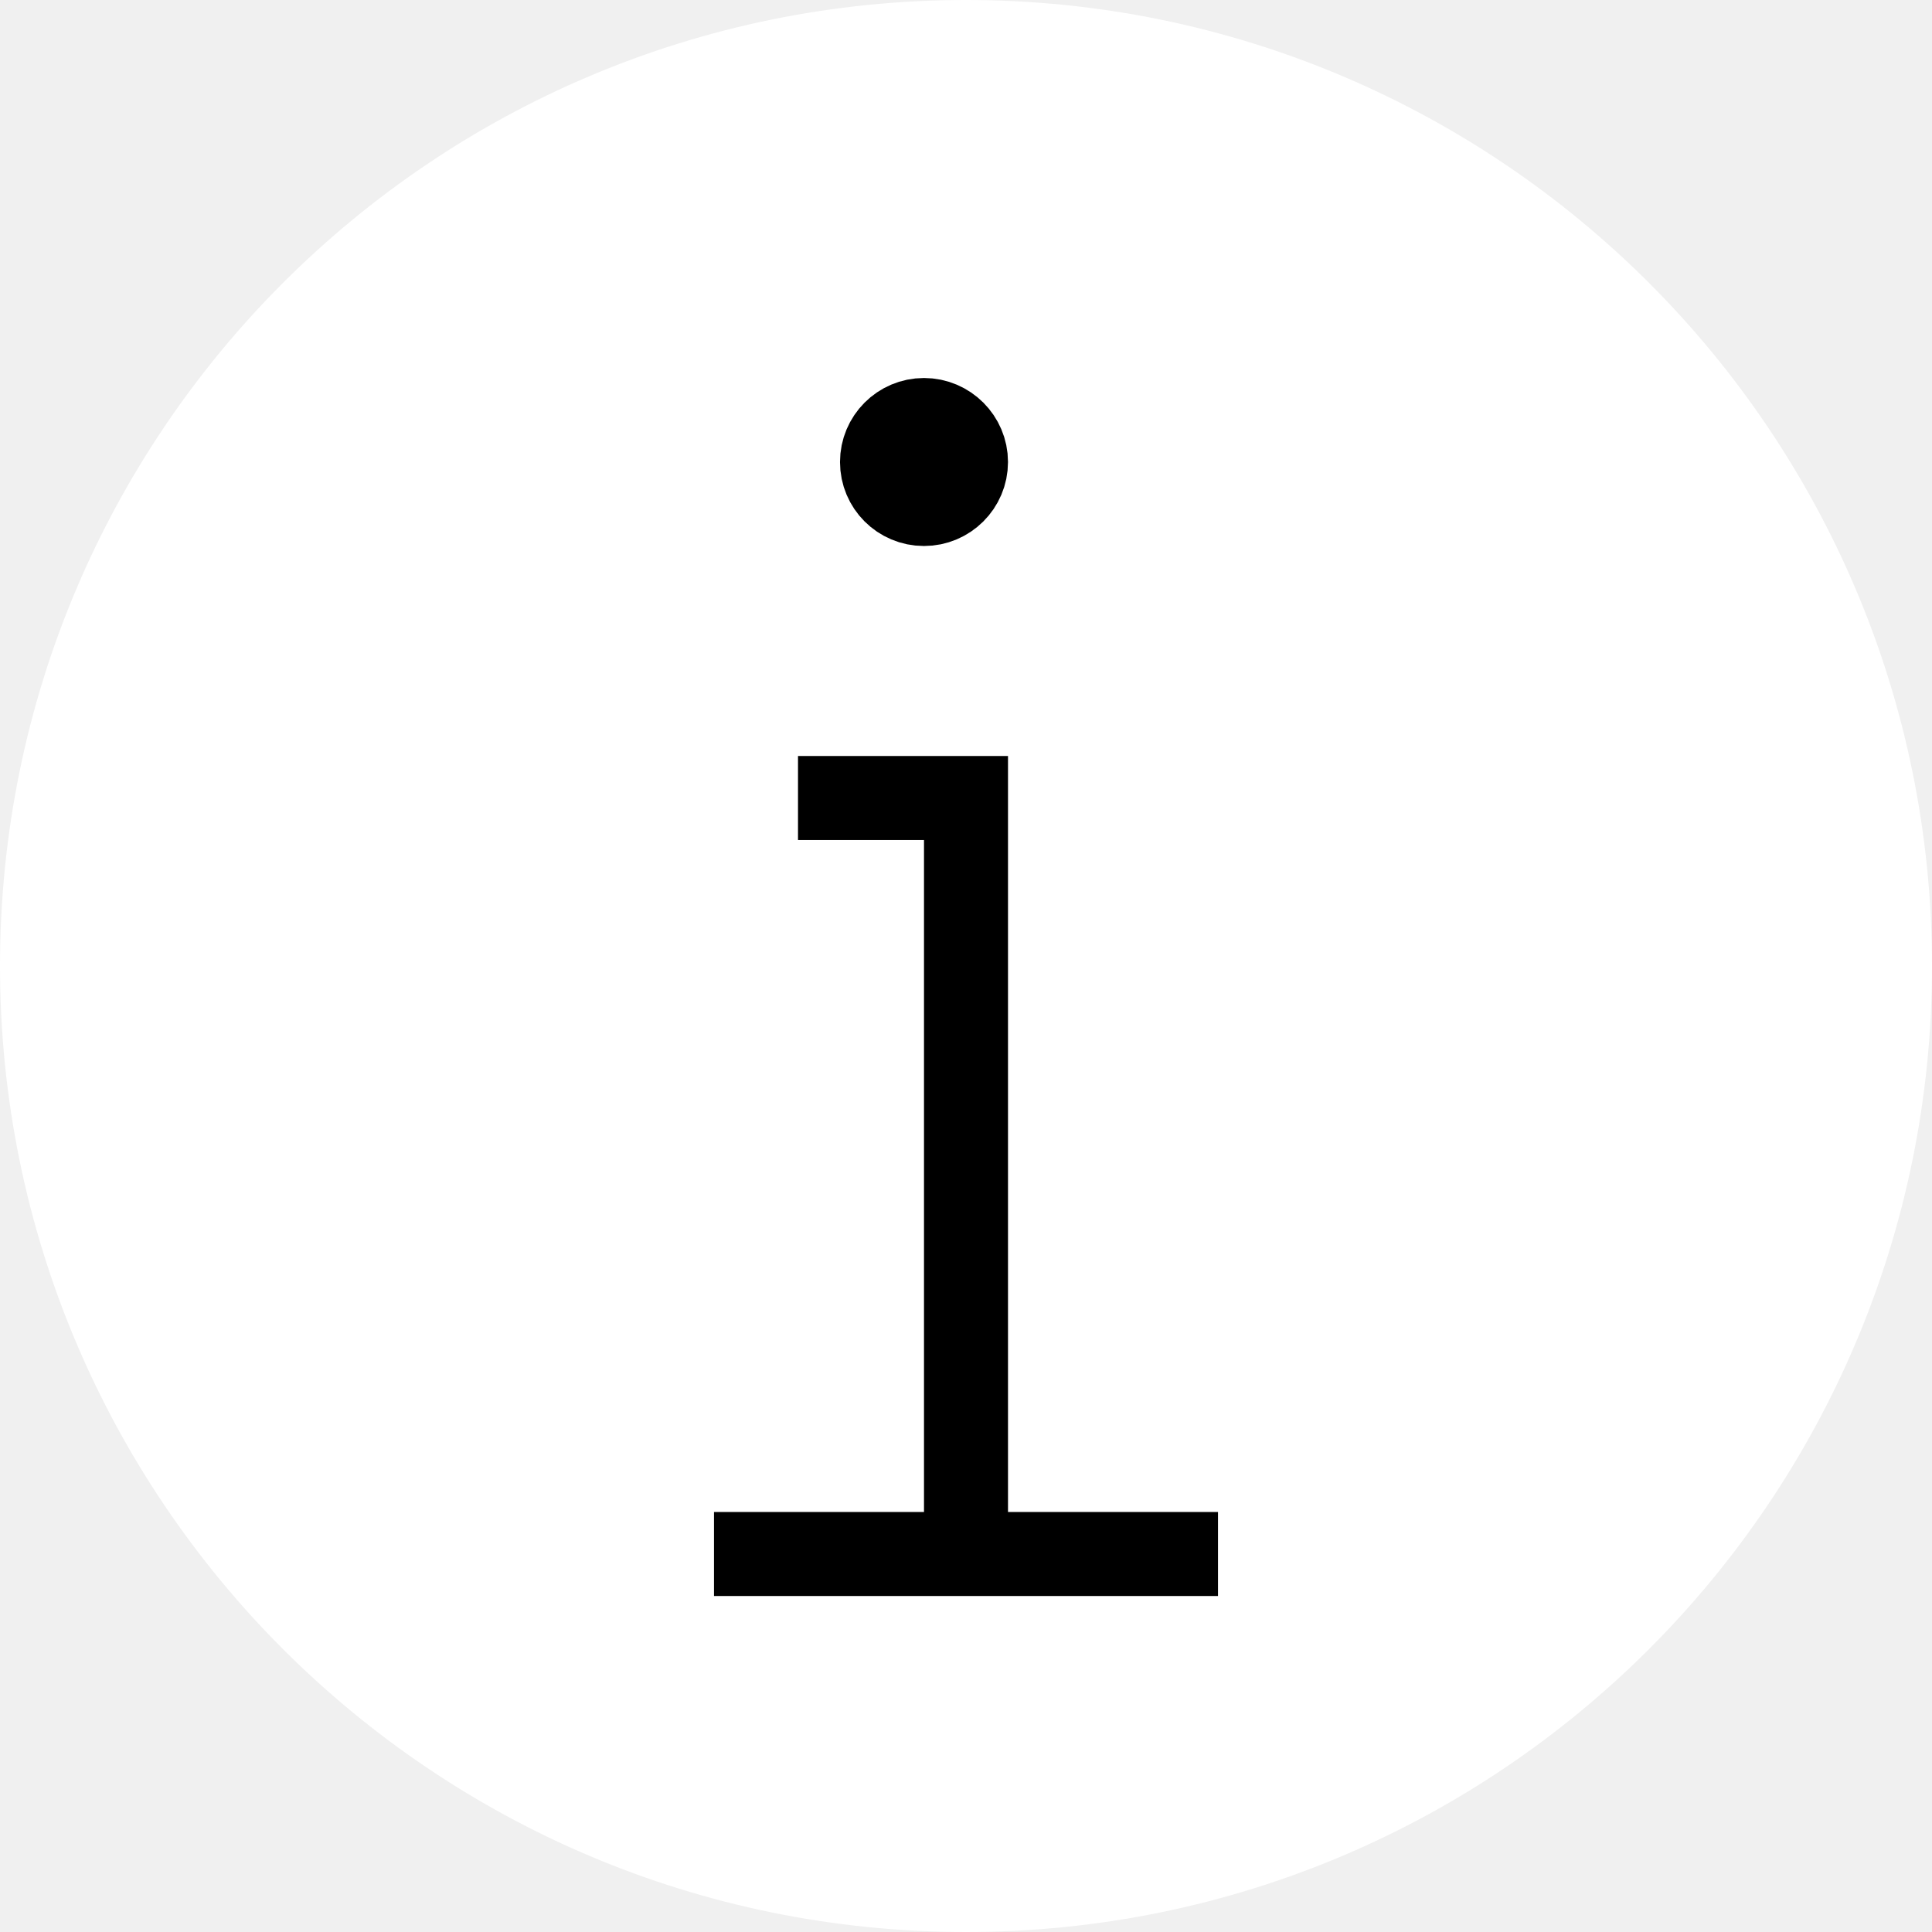
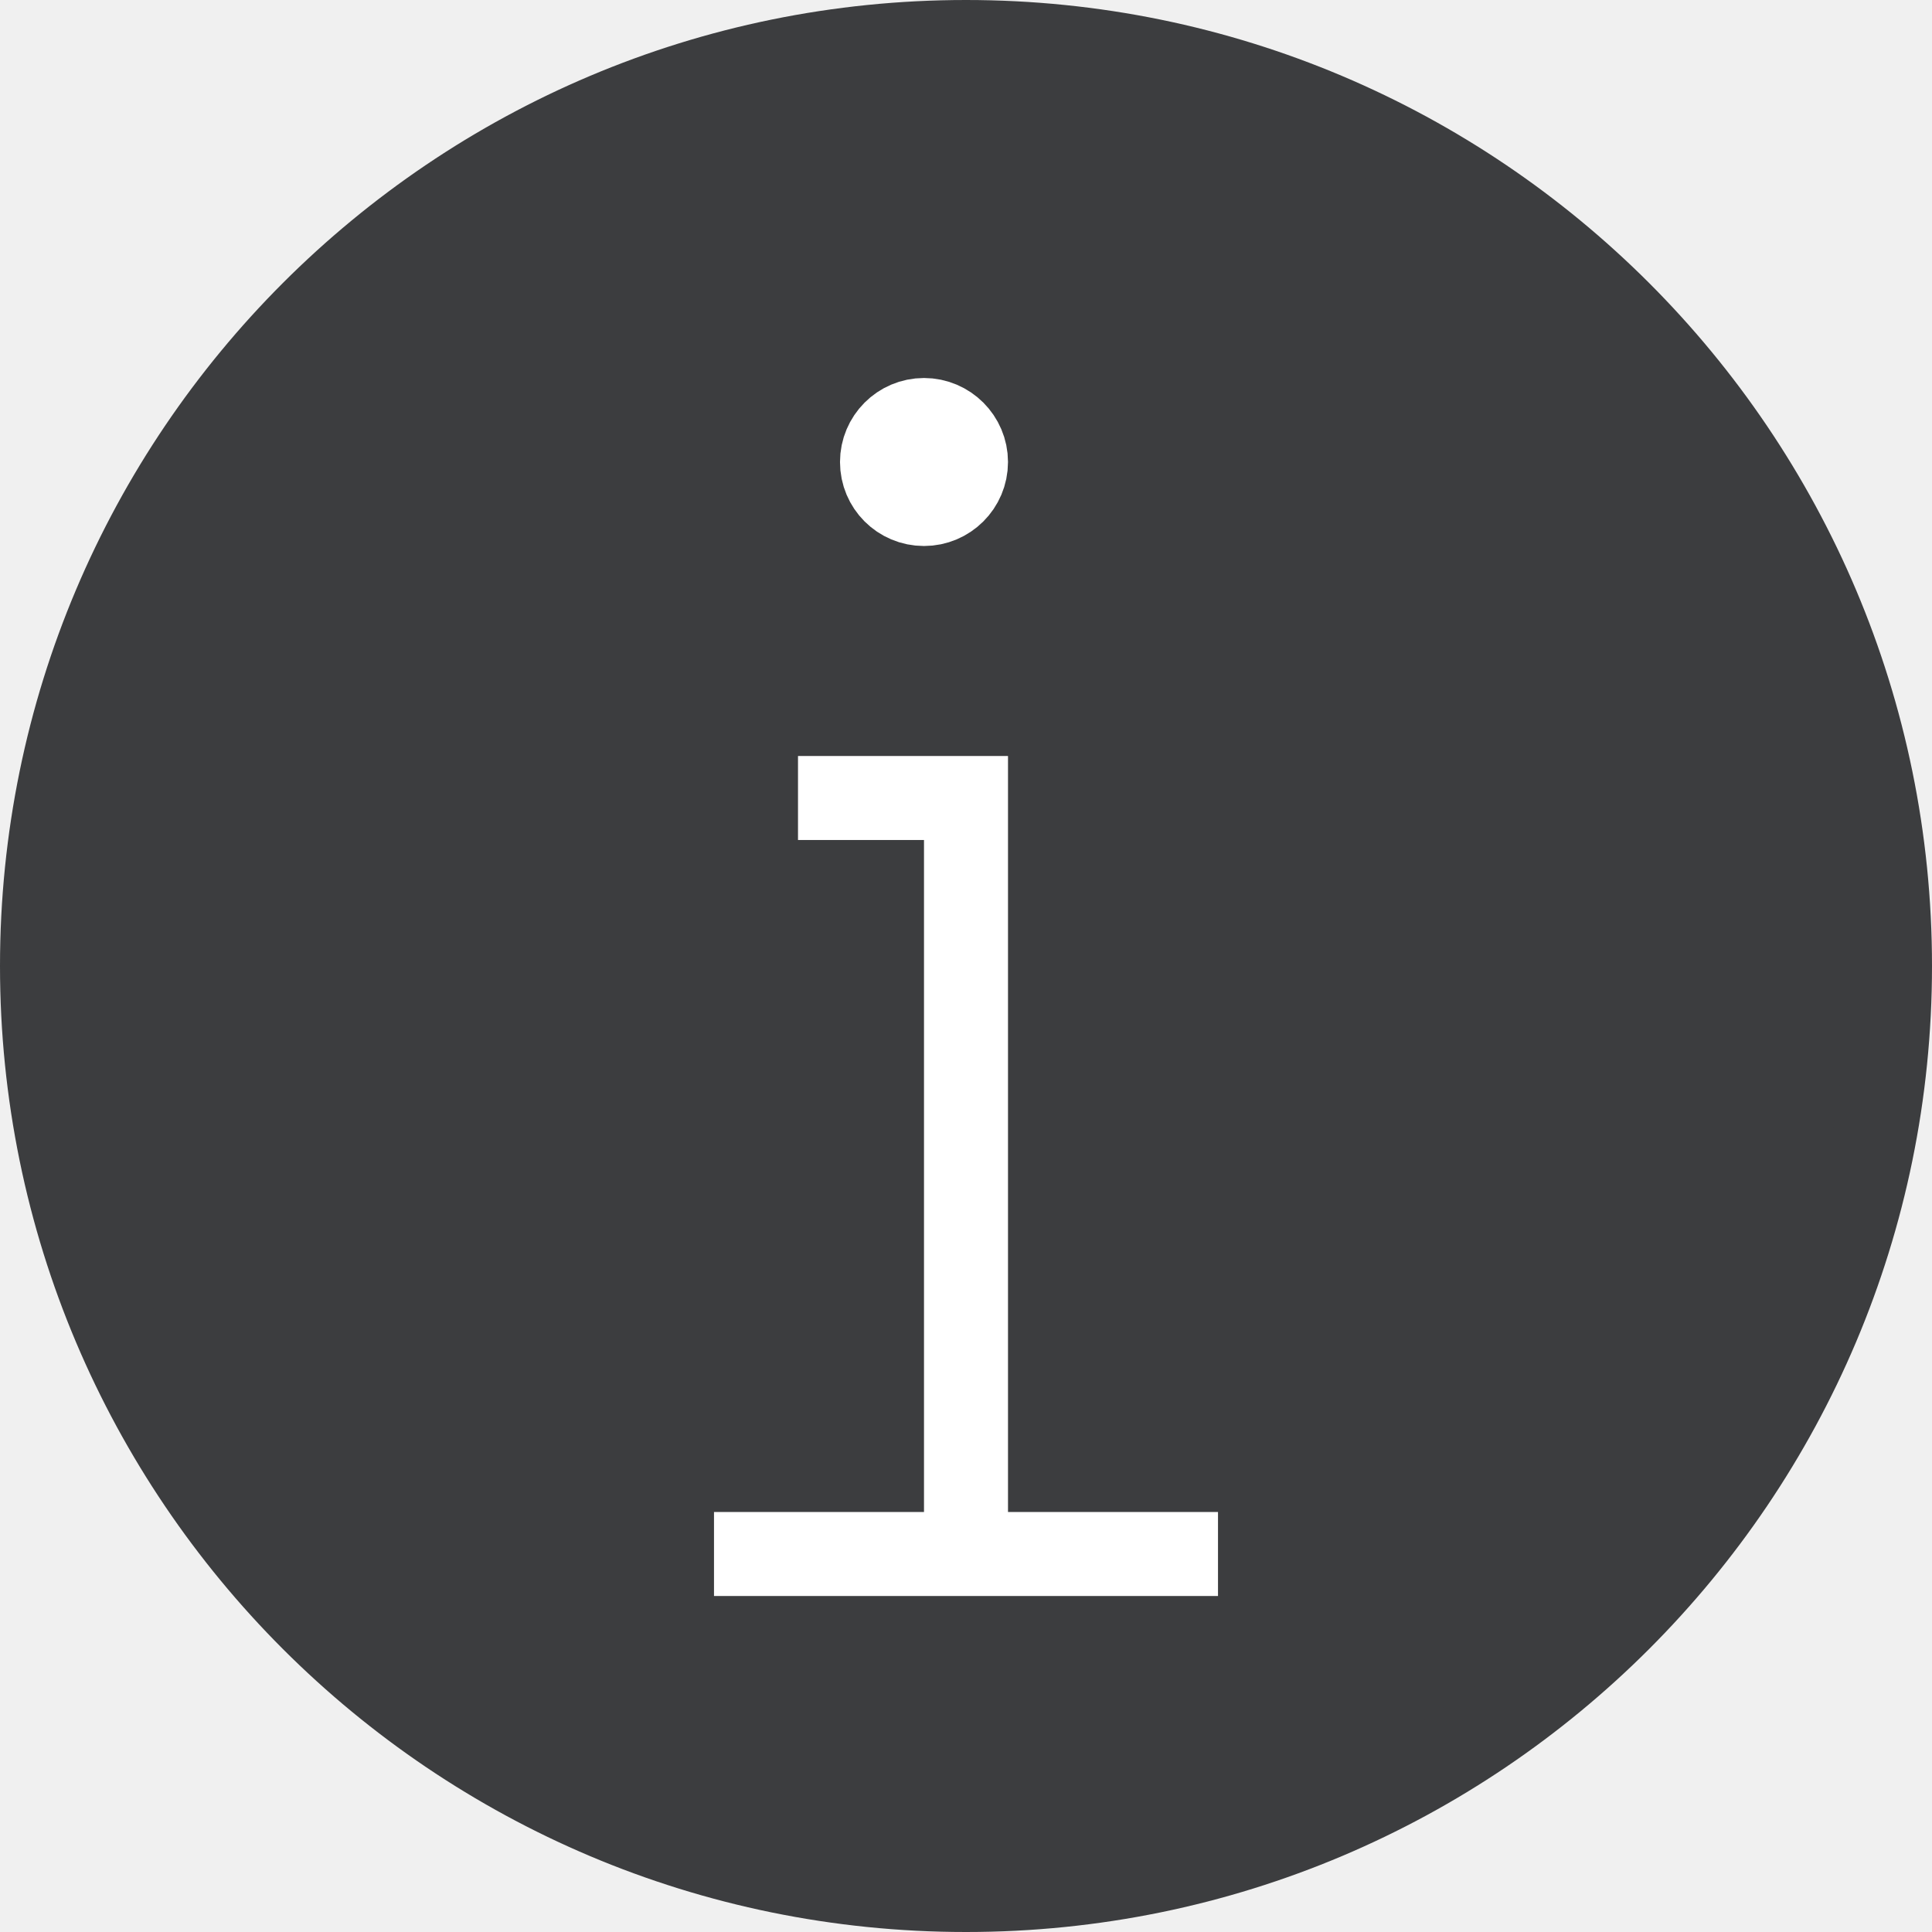
<svg xmlns="http://www.w3.org/2000/svg" width="23px" height="23px" viewBox="0 0 23 23" version="1.1">
  <defs />
-   <g id="Page-1" stroke="none" stroke-width="1" fill="#fff" fill-rule="evenodd">
+   <g id="Page-1" stroke="none" stroke-width="1" fill="#3c3d3f" fill-rule="evenodd">
    <g id="info-circle-blue">
      <g id="Group">
-         <circle stroke="#fff" id="Oval" cx="11.5" cy="11.5" r="11" />
-         <path stroke="#000" d="M8.5,18.5 L14.5,18.5 M9.5,9.5 L11.5,9.5 L11.5,18" id="Shape" />
-         <path stroke="#000" d="M11,5 C10.723,5 10.5,5.225 10.5,5.5 C10.5,5.777 10.723,6 11,6 C11.275,6 11.5,5.777 11.5,5.5 C11.5,5.225 11.275,5 11,5 L11,5 Z" id="Shape" />
+         <circle stroke="#3c3d3f" id="Oval" cx="11.5" cy="11.5" r="11" />
+         <path stroke="#fff" d="M8.5,18.5 L14.5,18.5 M9.5,9.5 L11.5,9.5 L11.5,18" id="Shape" />
+         <path stroke="#fff" d="M11,5 C10.723,5 10.5,5.225 10.5,5.5 C10.5,5.777 10.723,6 11,6 C11.275,6 11.5,5.777 11.5,5.5 C11.5,5.225 11.275,5 11,5 L11,5 Z" id="Shape" />
      </g>
    </g>
  </g>
</svg>
